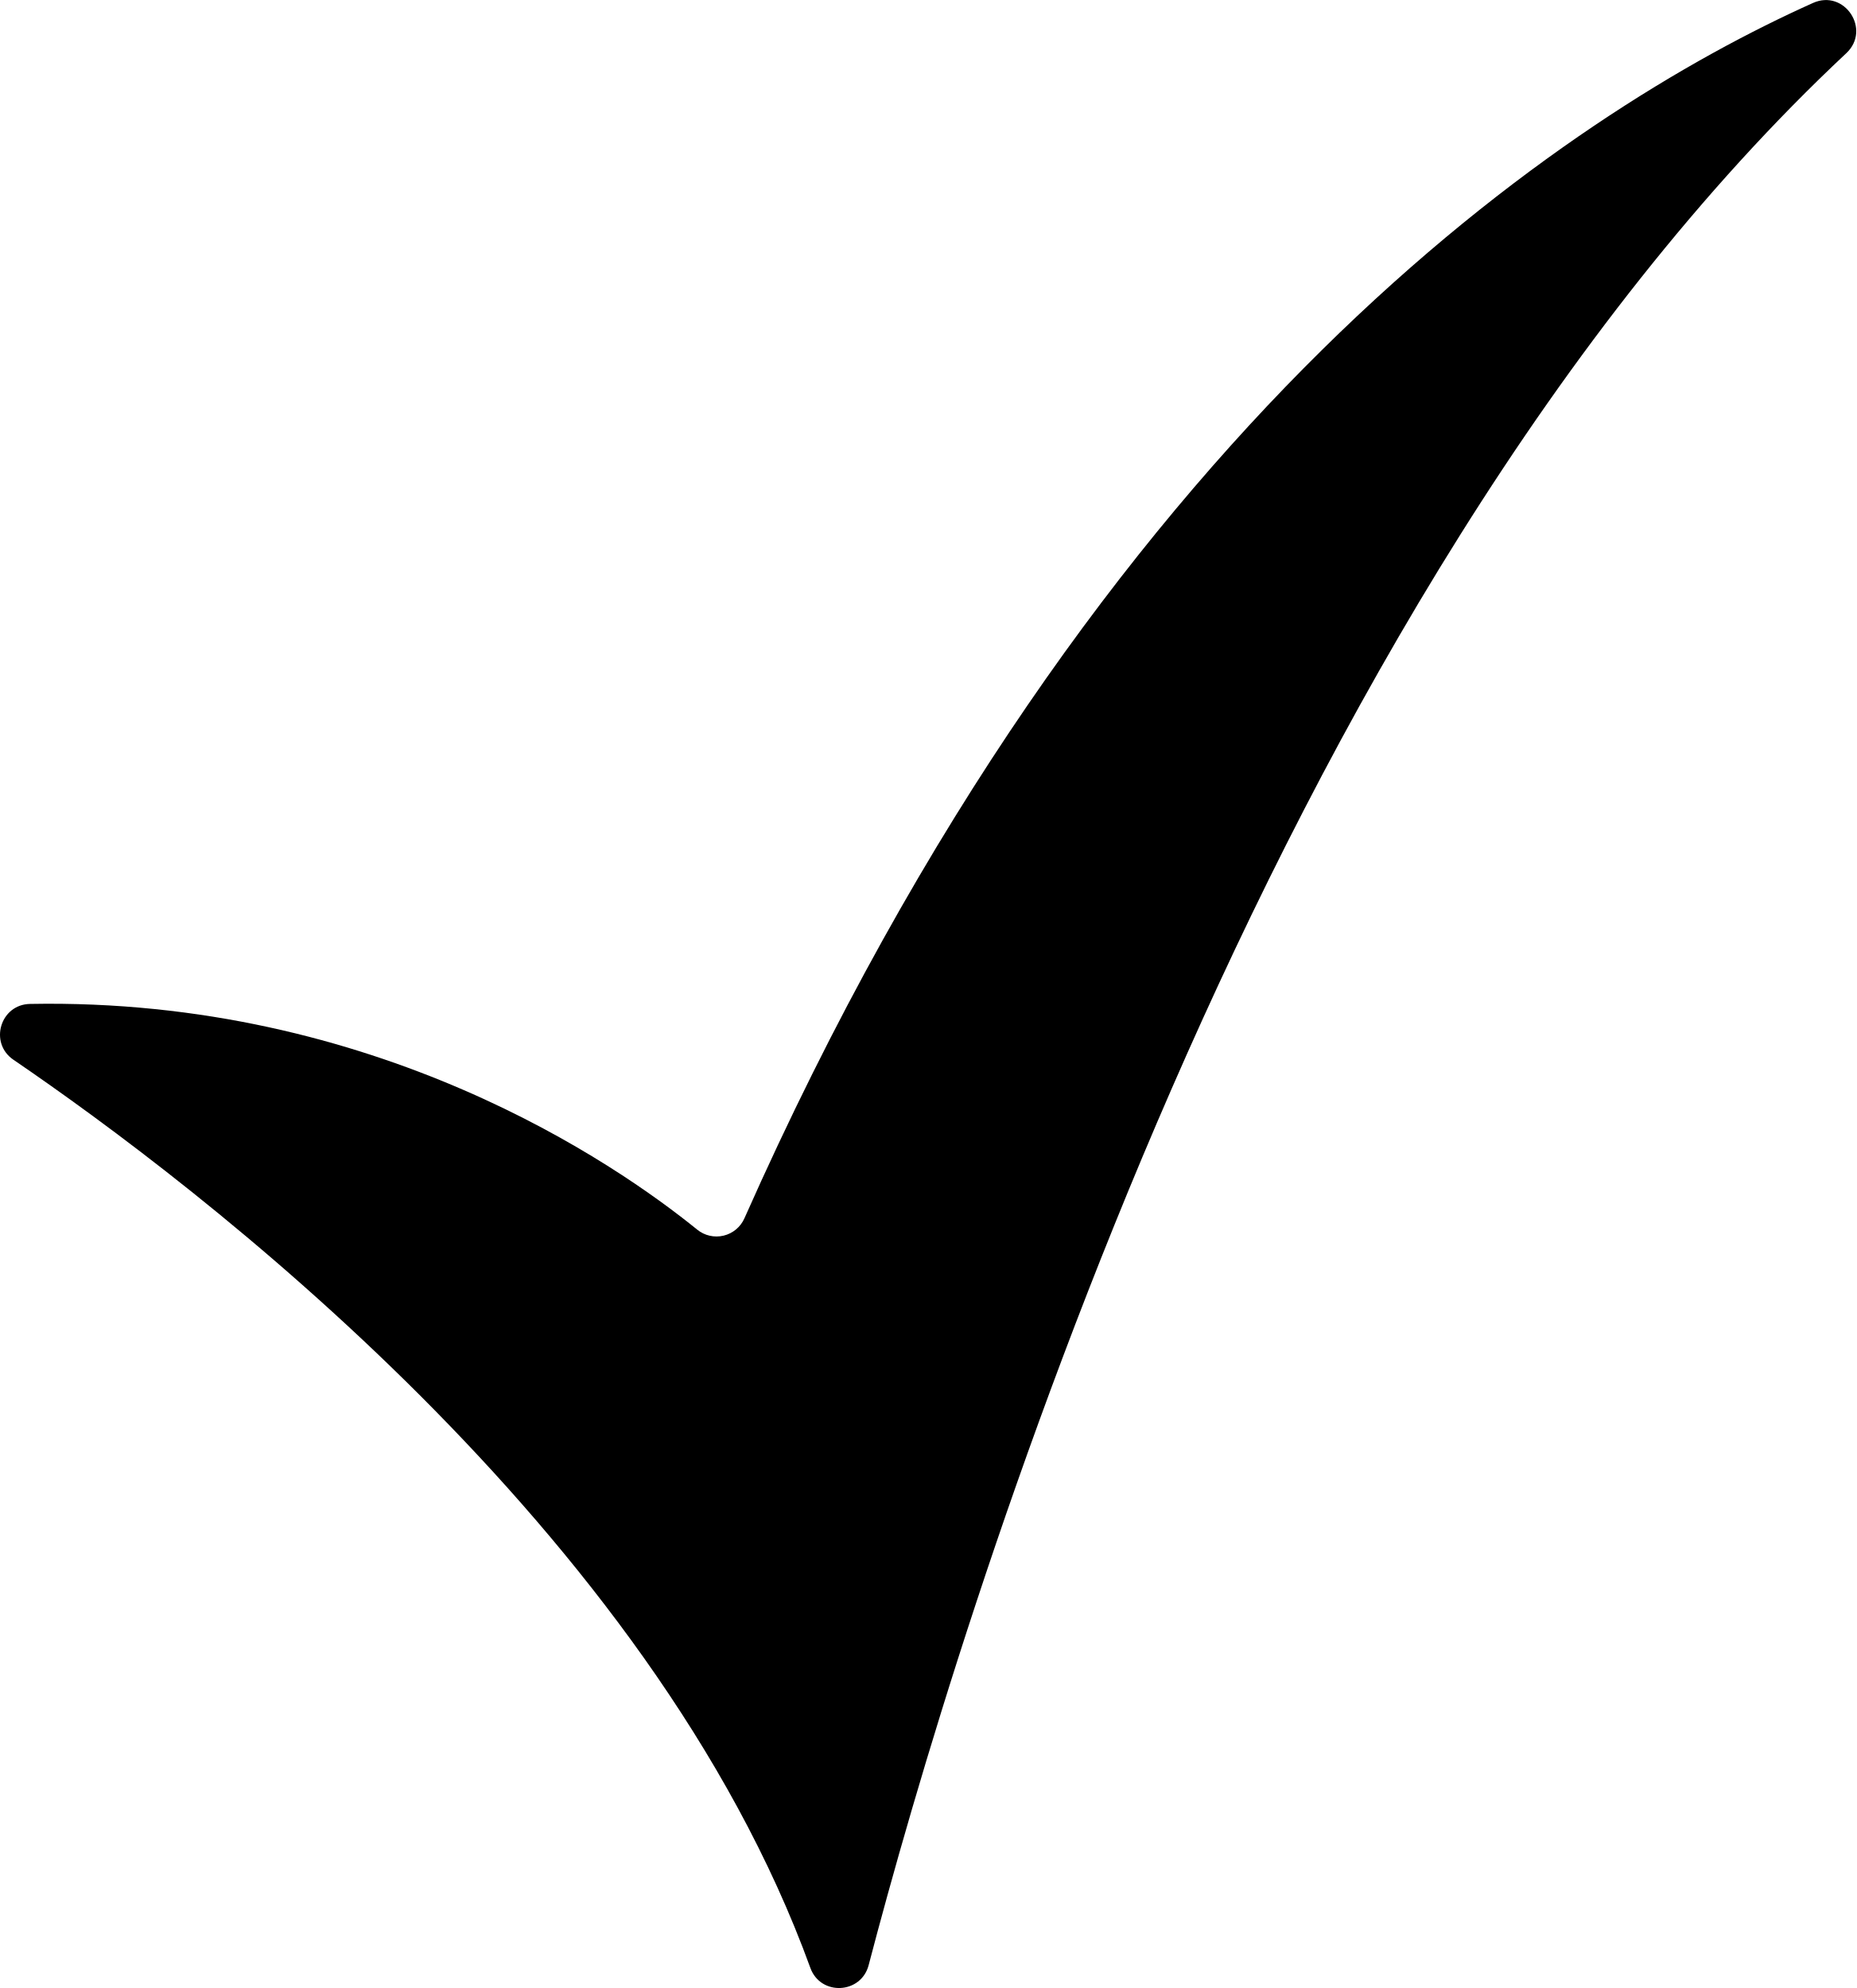
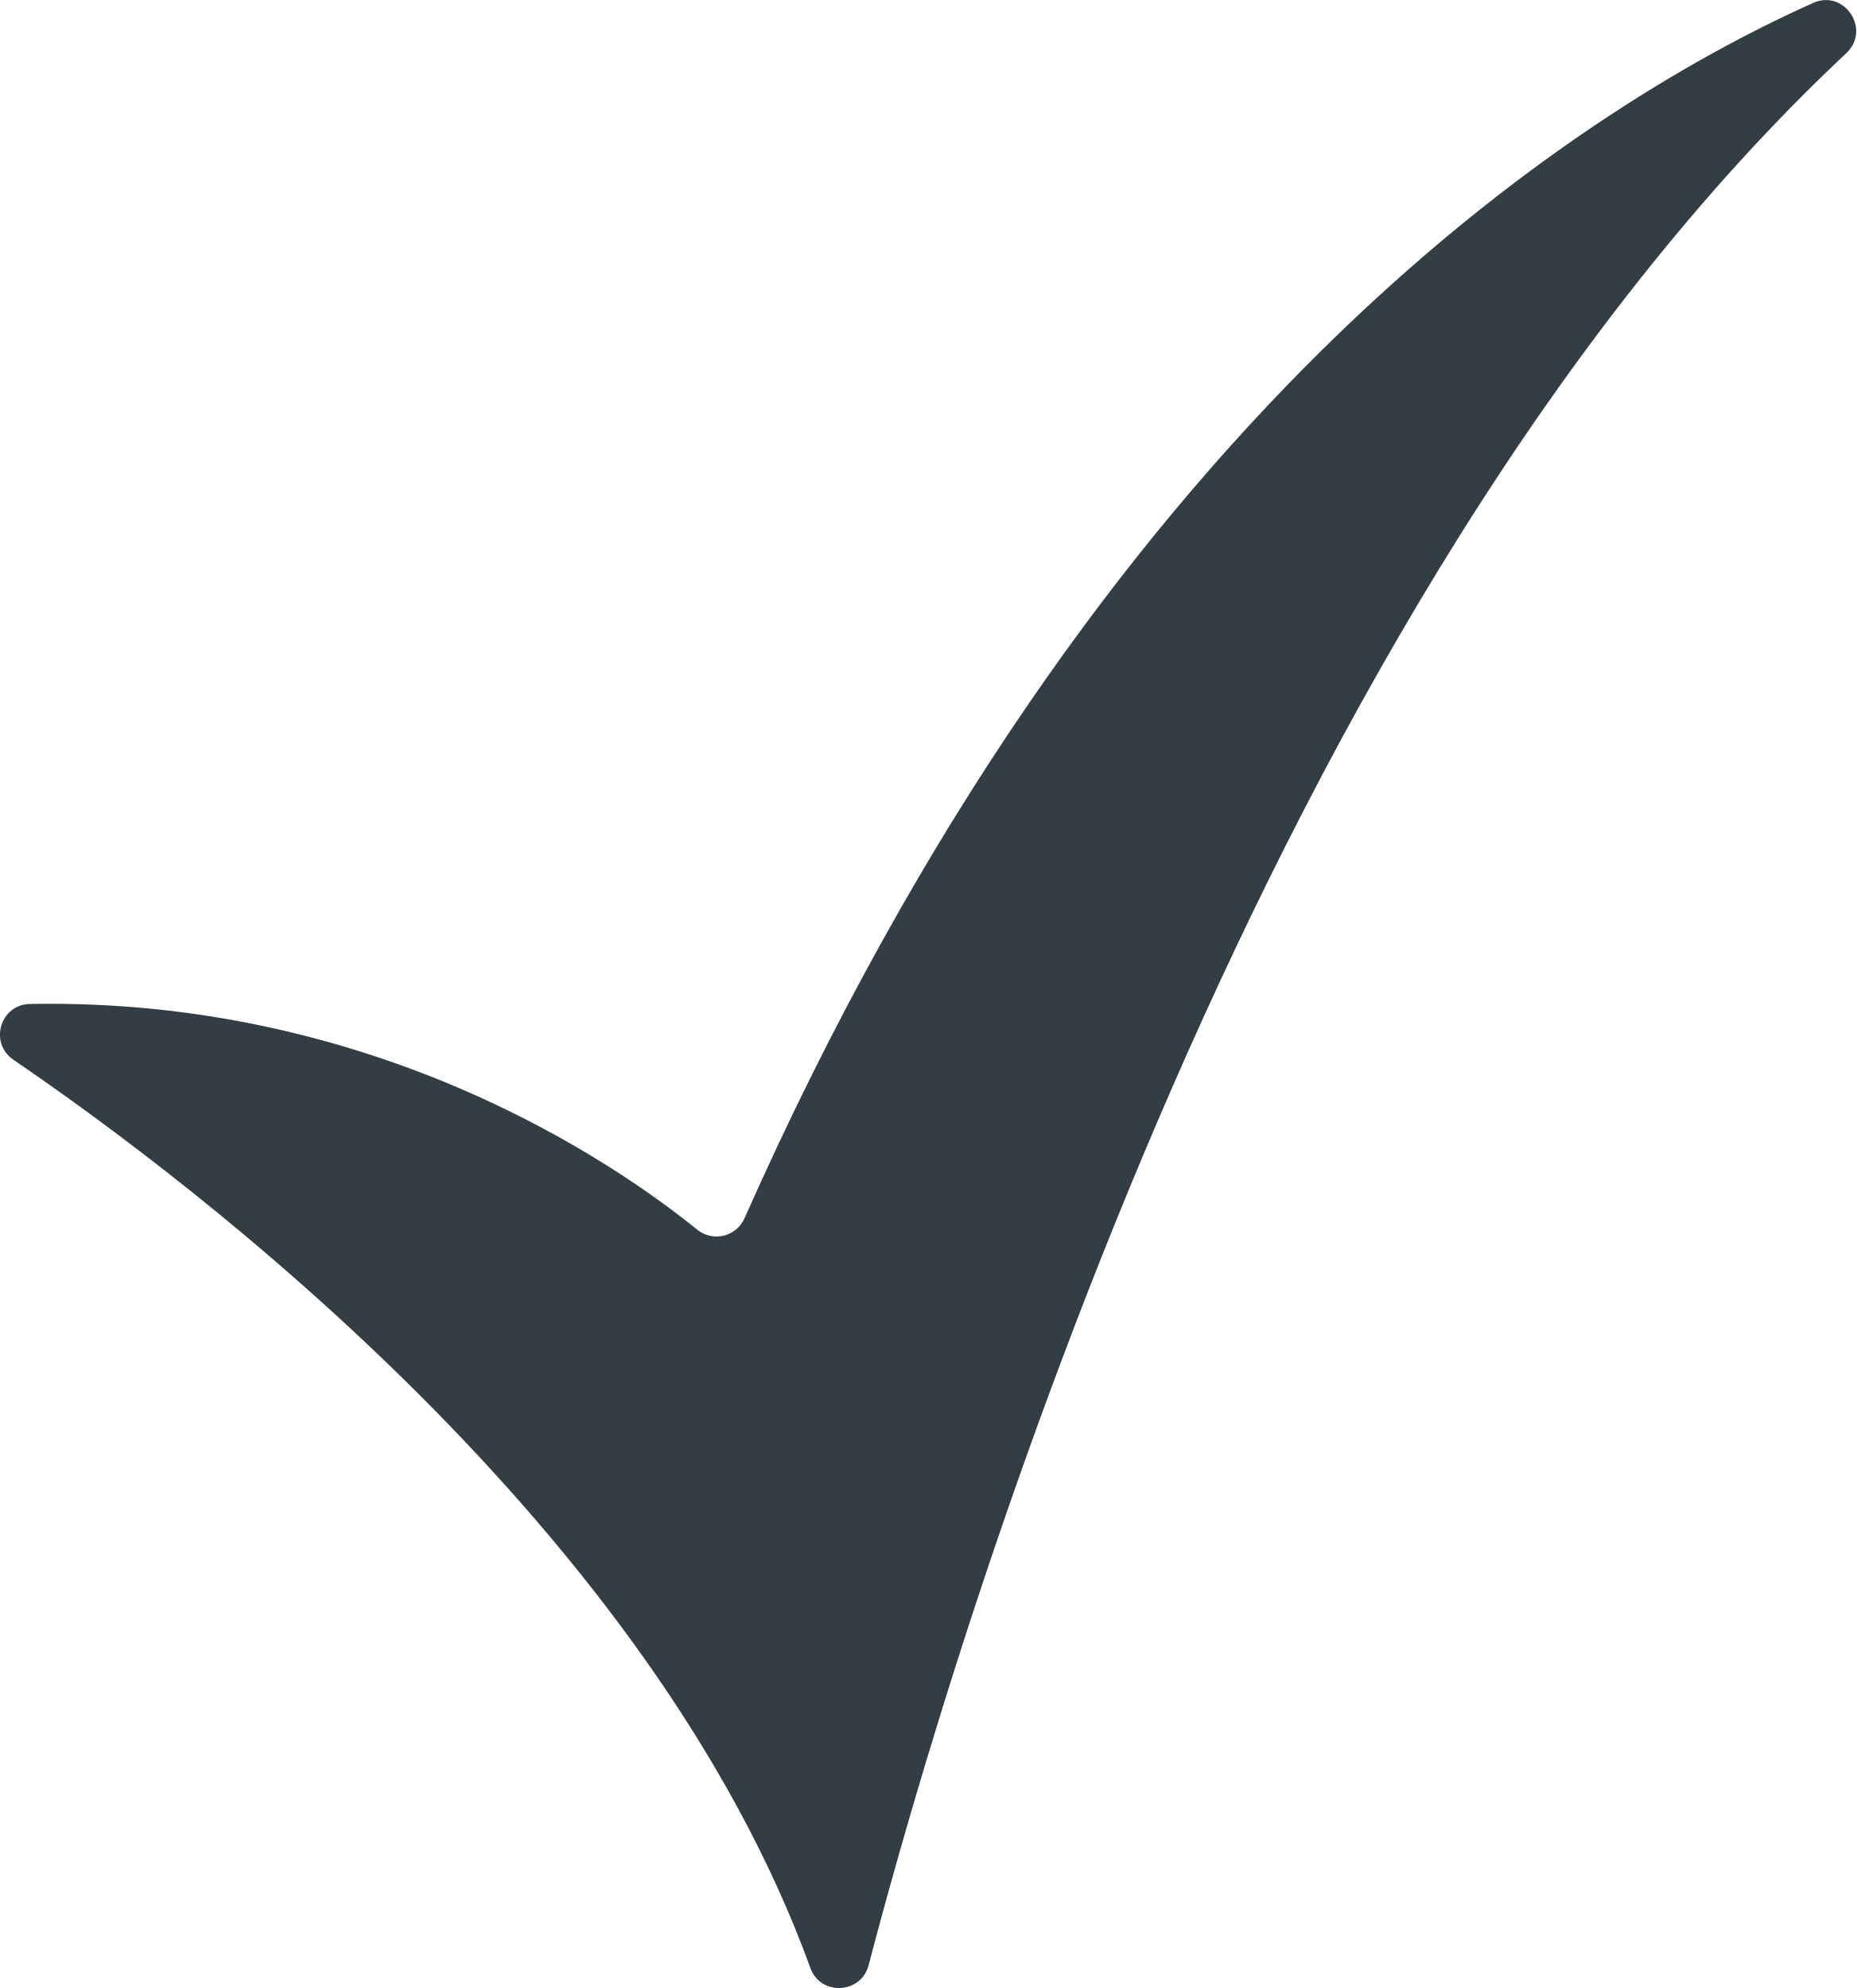
- <svg xmlns="http://www.w3.org/2000/svg" id="Layer_1" data-name="Layer 1" viewBox="0 0 1807.5 1936">
-   <path d="M608.85,1488c177.36,121,620.8,456.93,776.06,884.5,9.95,27.38,49.34,25.48,56.72-2.71,85.2-325.51,384.59-1330.61,952-1862,24.53-23-1.8-62.67-32.45-48.91-235.5,105.74-693.53,401.76-1040.53,1183.61a29.74,29.74,0,0,1-45.92,11c-79.4-64.34-313.15-226.13-649.7-219.82C596.06,1434.18,584.91,1471.64,608.85,1488Z" transform="translate(-595.81 -456)" />
+ <svg xmlns="http://www.w3.org/2000/svg" version="1.1" id="Layer_1" x="0px" y="0px" viewBox="0 0 1807.5 1936" style="enable-background:new 0 0 1807.5 1936;" xml:space="preserve">
+   <style type="text/css">
+ 	.st0{fill:#323D44;}
+ </style>
+   <path class="st0" d="M13,1032c177.4,121,620.8,456.9,776.1,884.5c9.9,27.4,49.3,25.5,56.7-2.7c85.2-325.5,384.6-1330.6,952-1862  c24.5-23-1.8-62.7-32.4-48.9c-235.5,105.7-693.5,401.8-1040.5,1183.6c-6.7,15-24.3,21.8-39.3,15.1c-2.4-1.1-4.6-2.4-6.7-4.1  c-79.4-64.3-313.2-226.1-649.7-219.8C0.2,978.2-10.9,1015.6,13,1032z" />
</svg>
